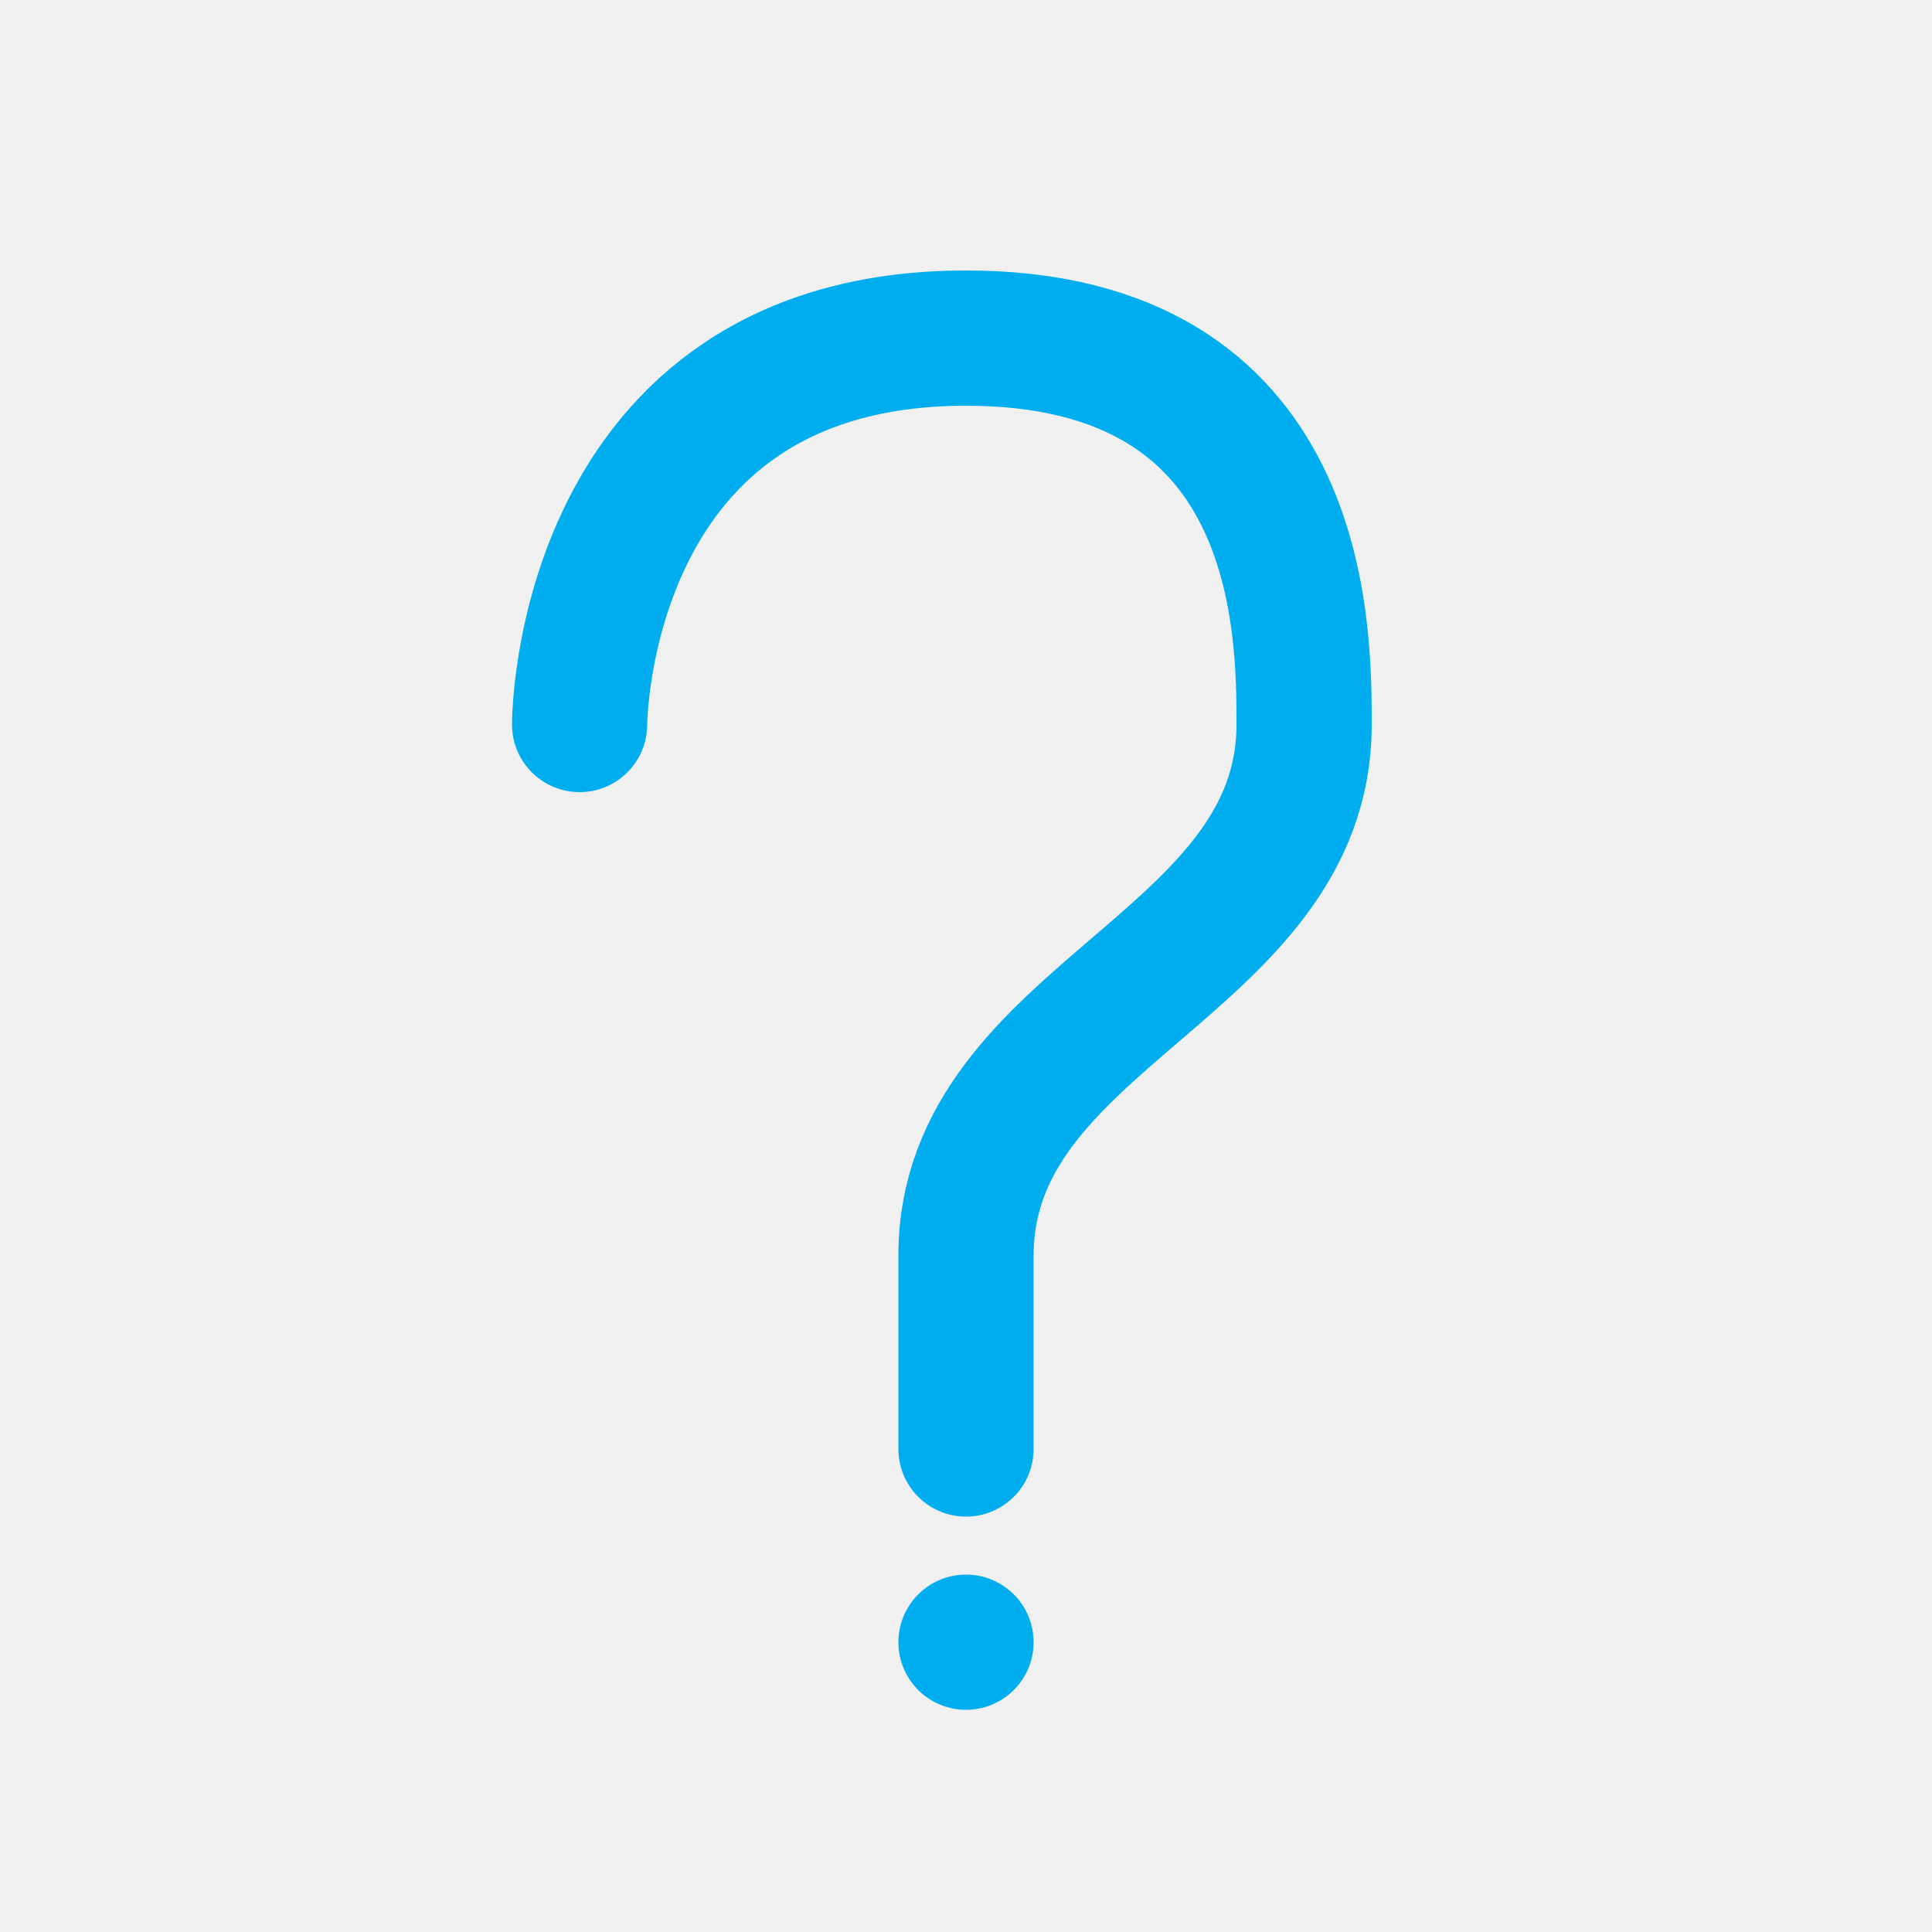
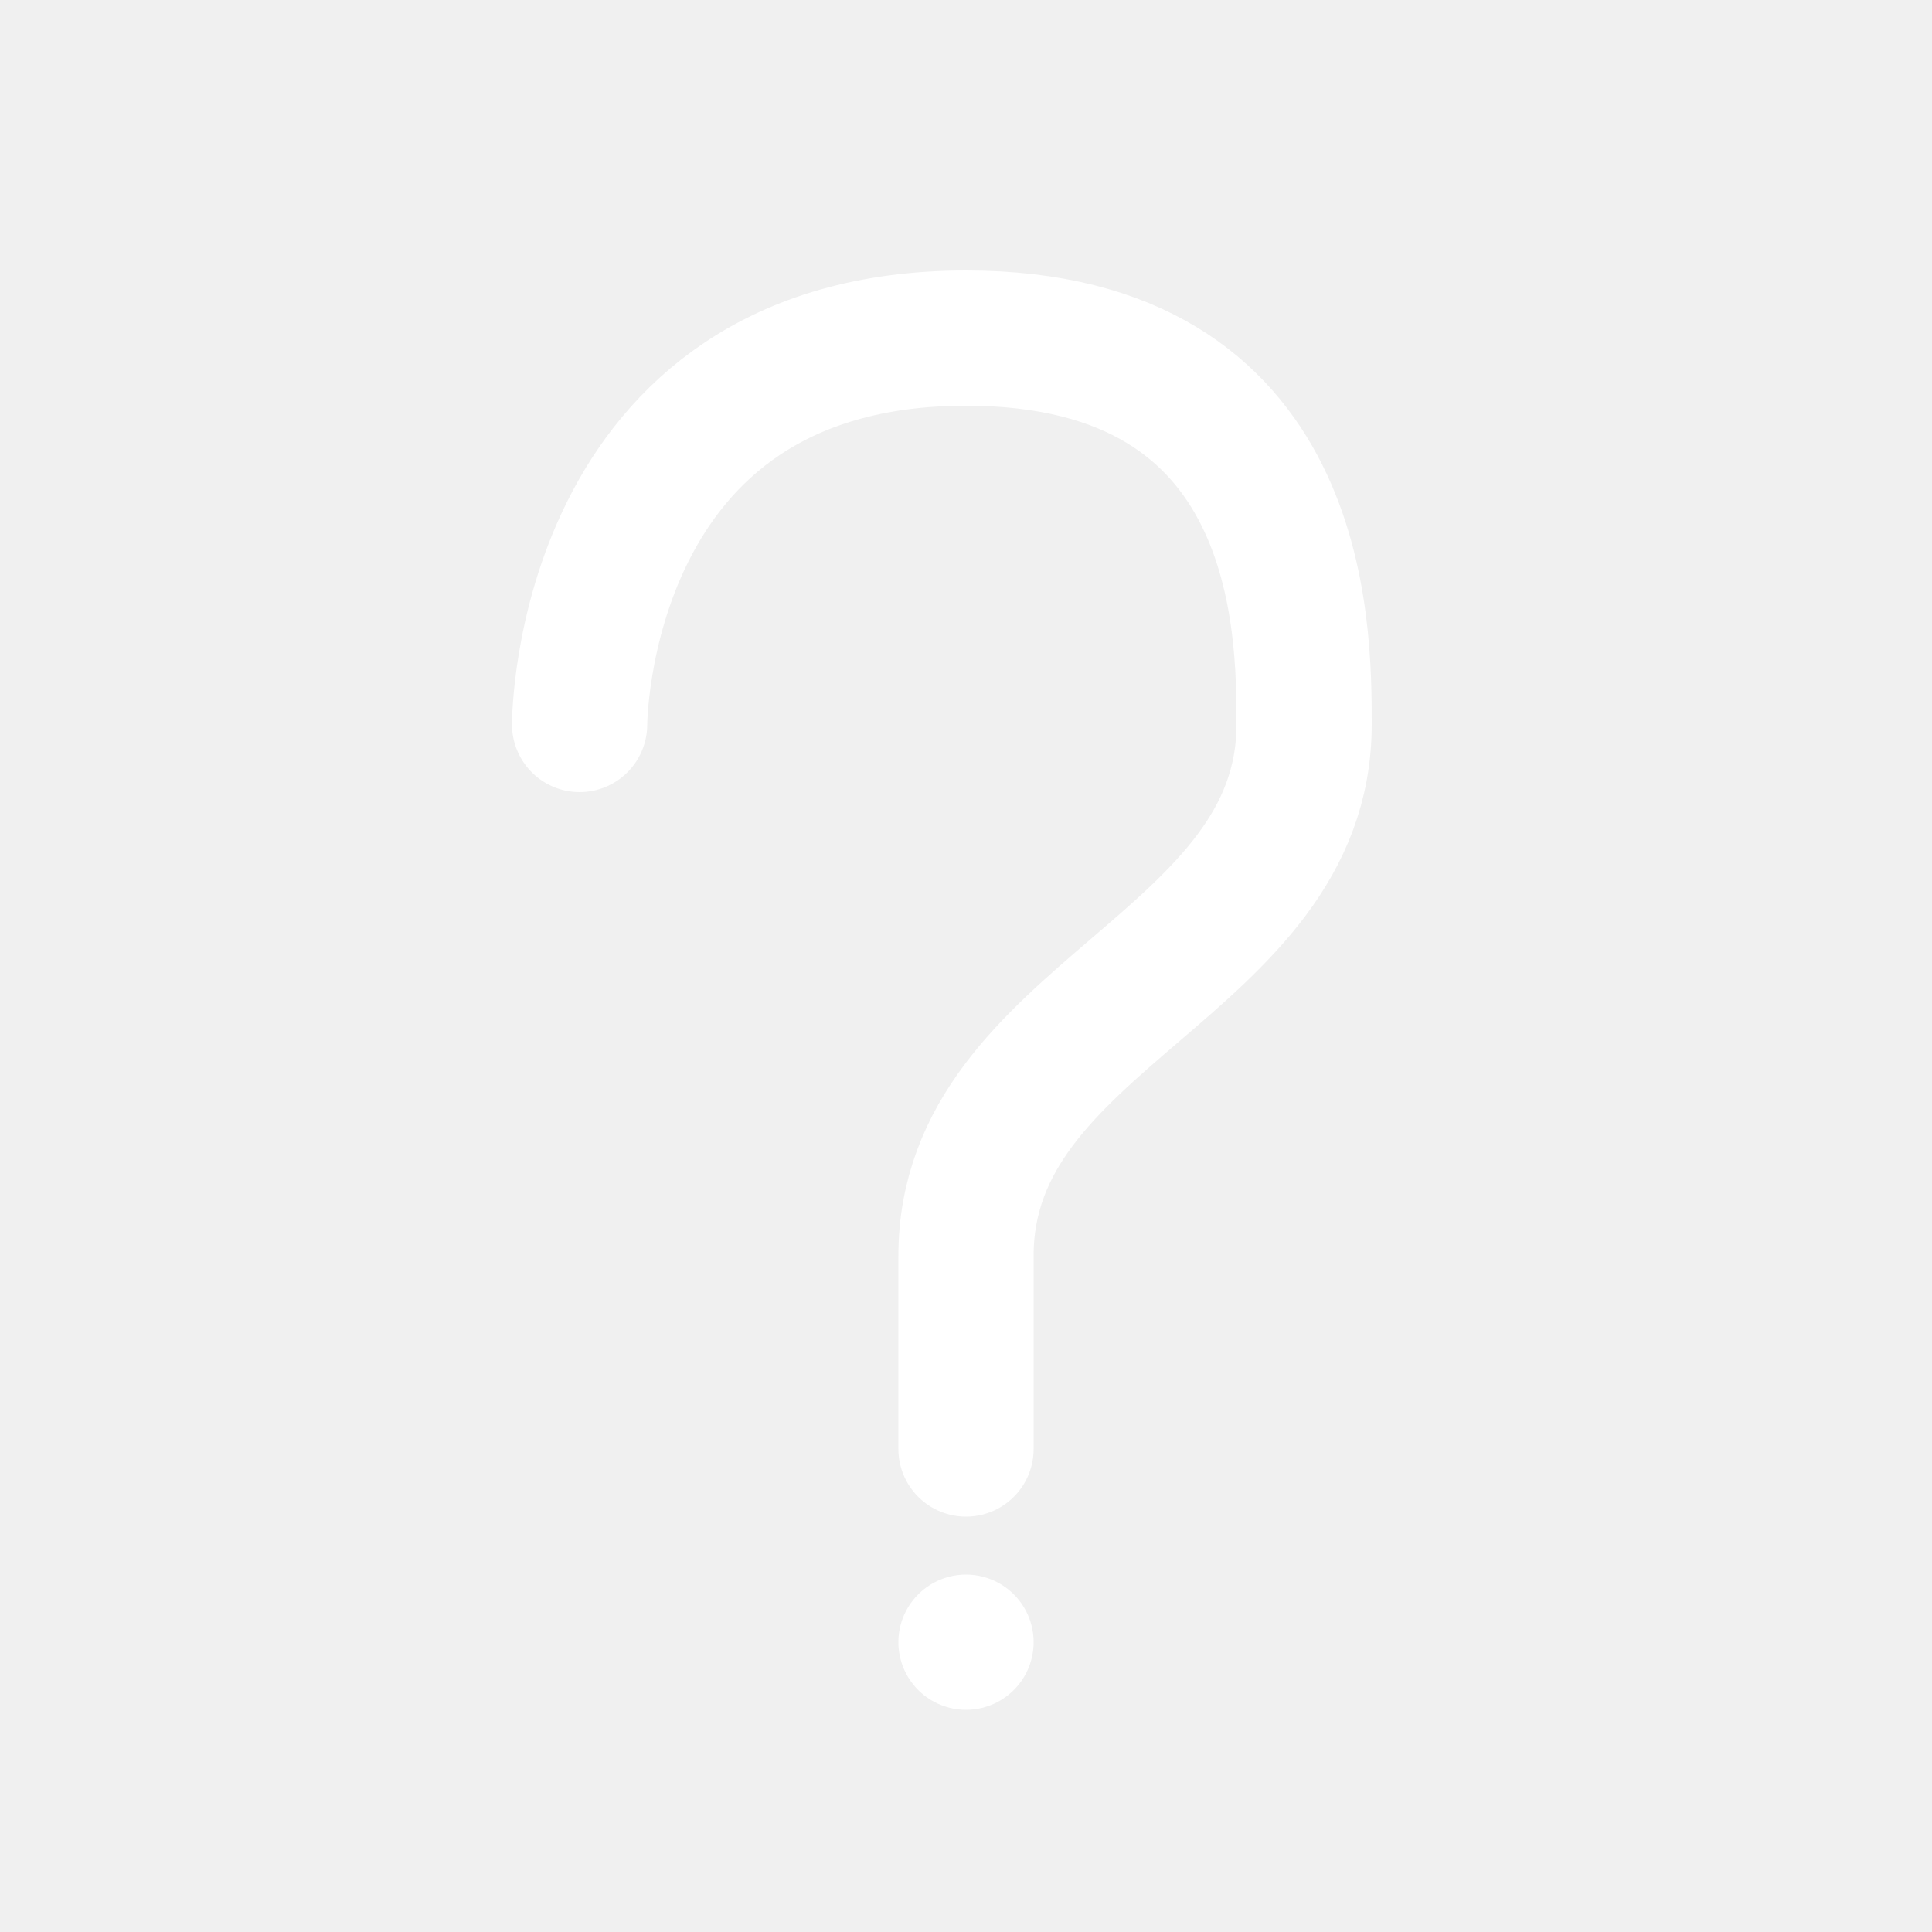
<svg xmlns="http://www.w3.org/2000/svg" version="1.1" x="0px" y="0px" width="100px" height="100px" viewBox="0 0 100 100" enable-background="new 0 0 100 100" xml:space="preserve">
-   <g id="Layer_2">
- </g>
  <g id="Layer_3">
-     <path fill="none" stroke="#00AEEF" stroke-width="7" stroke-linecap="round" stroke-miterlimit="10" d="M30,37.5c0,0,0-20,20-20   c17.5,0,17.5,15,17.5,20C67.5,50,50,52.5,50,65c0,10,0,10,0,10" />
-     <line fill="none" stroke="#00AEEF" stroke-width="7" stroke-linecap="round" stroke-miterlimit="10" x1="50" y1="85" x2="50" y2="85" />
+     <path fill="none" stroke="#fff" stroke-width="7" stroke-linecap="round" stroke-miterlimit="10" d="M30,37.5c0,0,0-20,20-20   c17.5,0,17.5,15,17.5,20C67.5,50,50,52.5,50,65c0,10,0,10,0,10" />
+     <line fill="none" stroke="#fff" stroke-width="7" stroke-linecap="round" stroke-miterlimit="10" x1="50" y1="85" x2="50" y2="85" />
  </g>
</svg>
